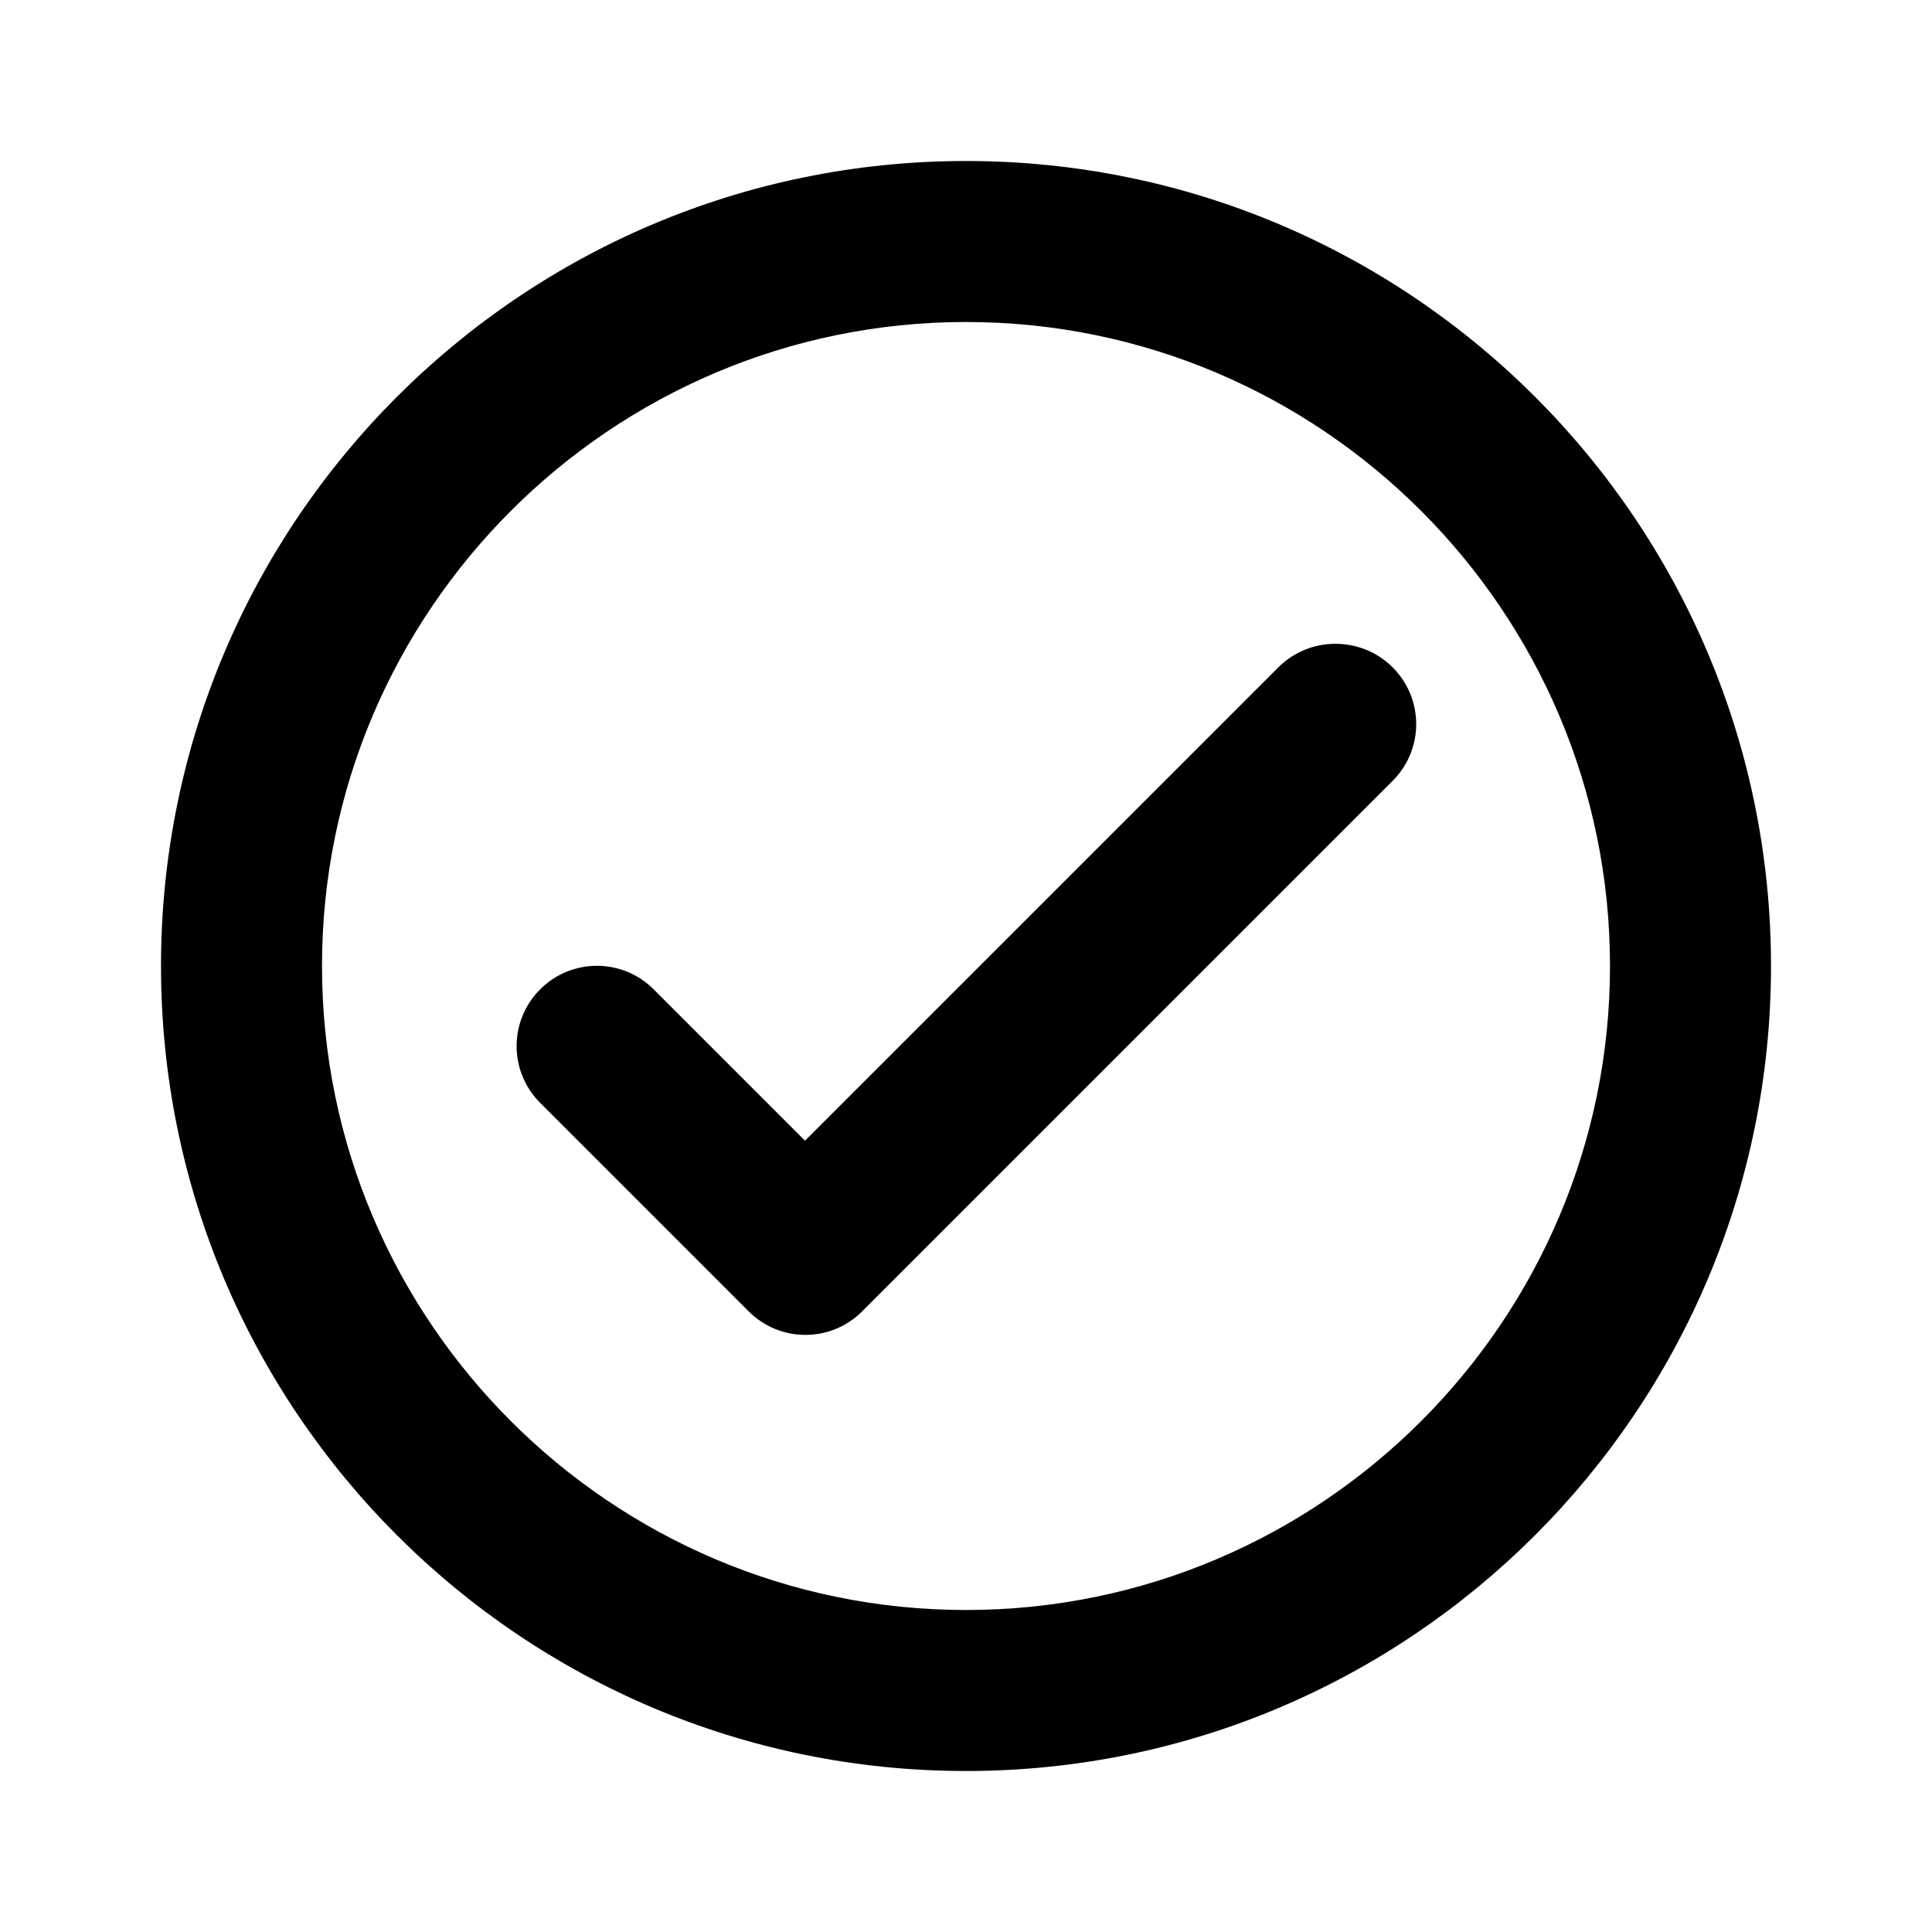
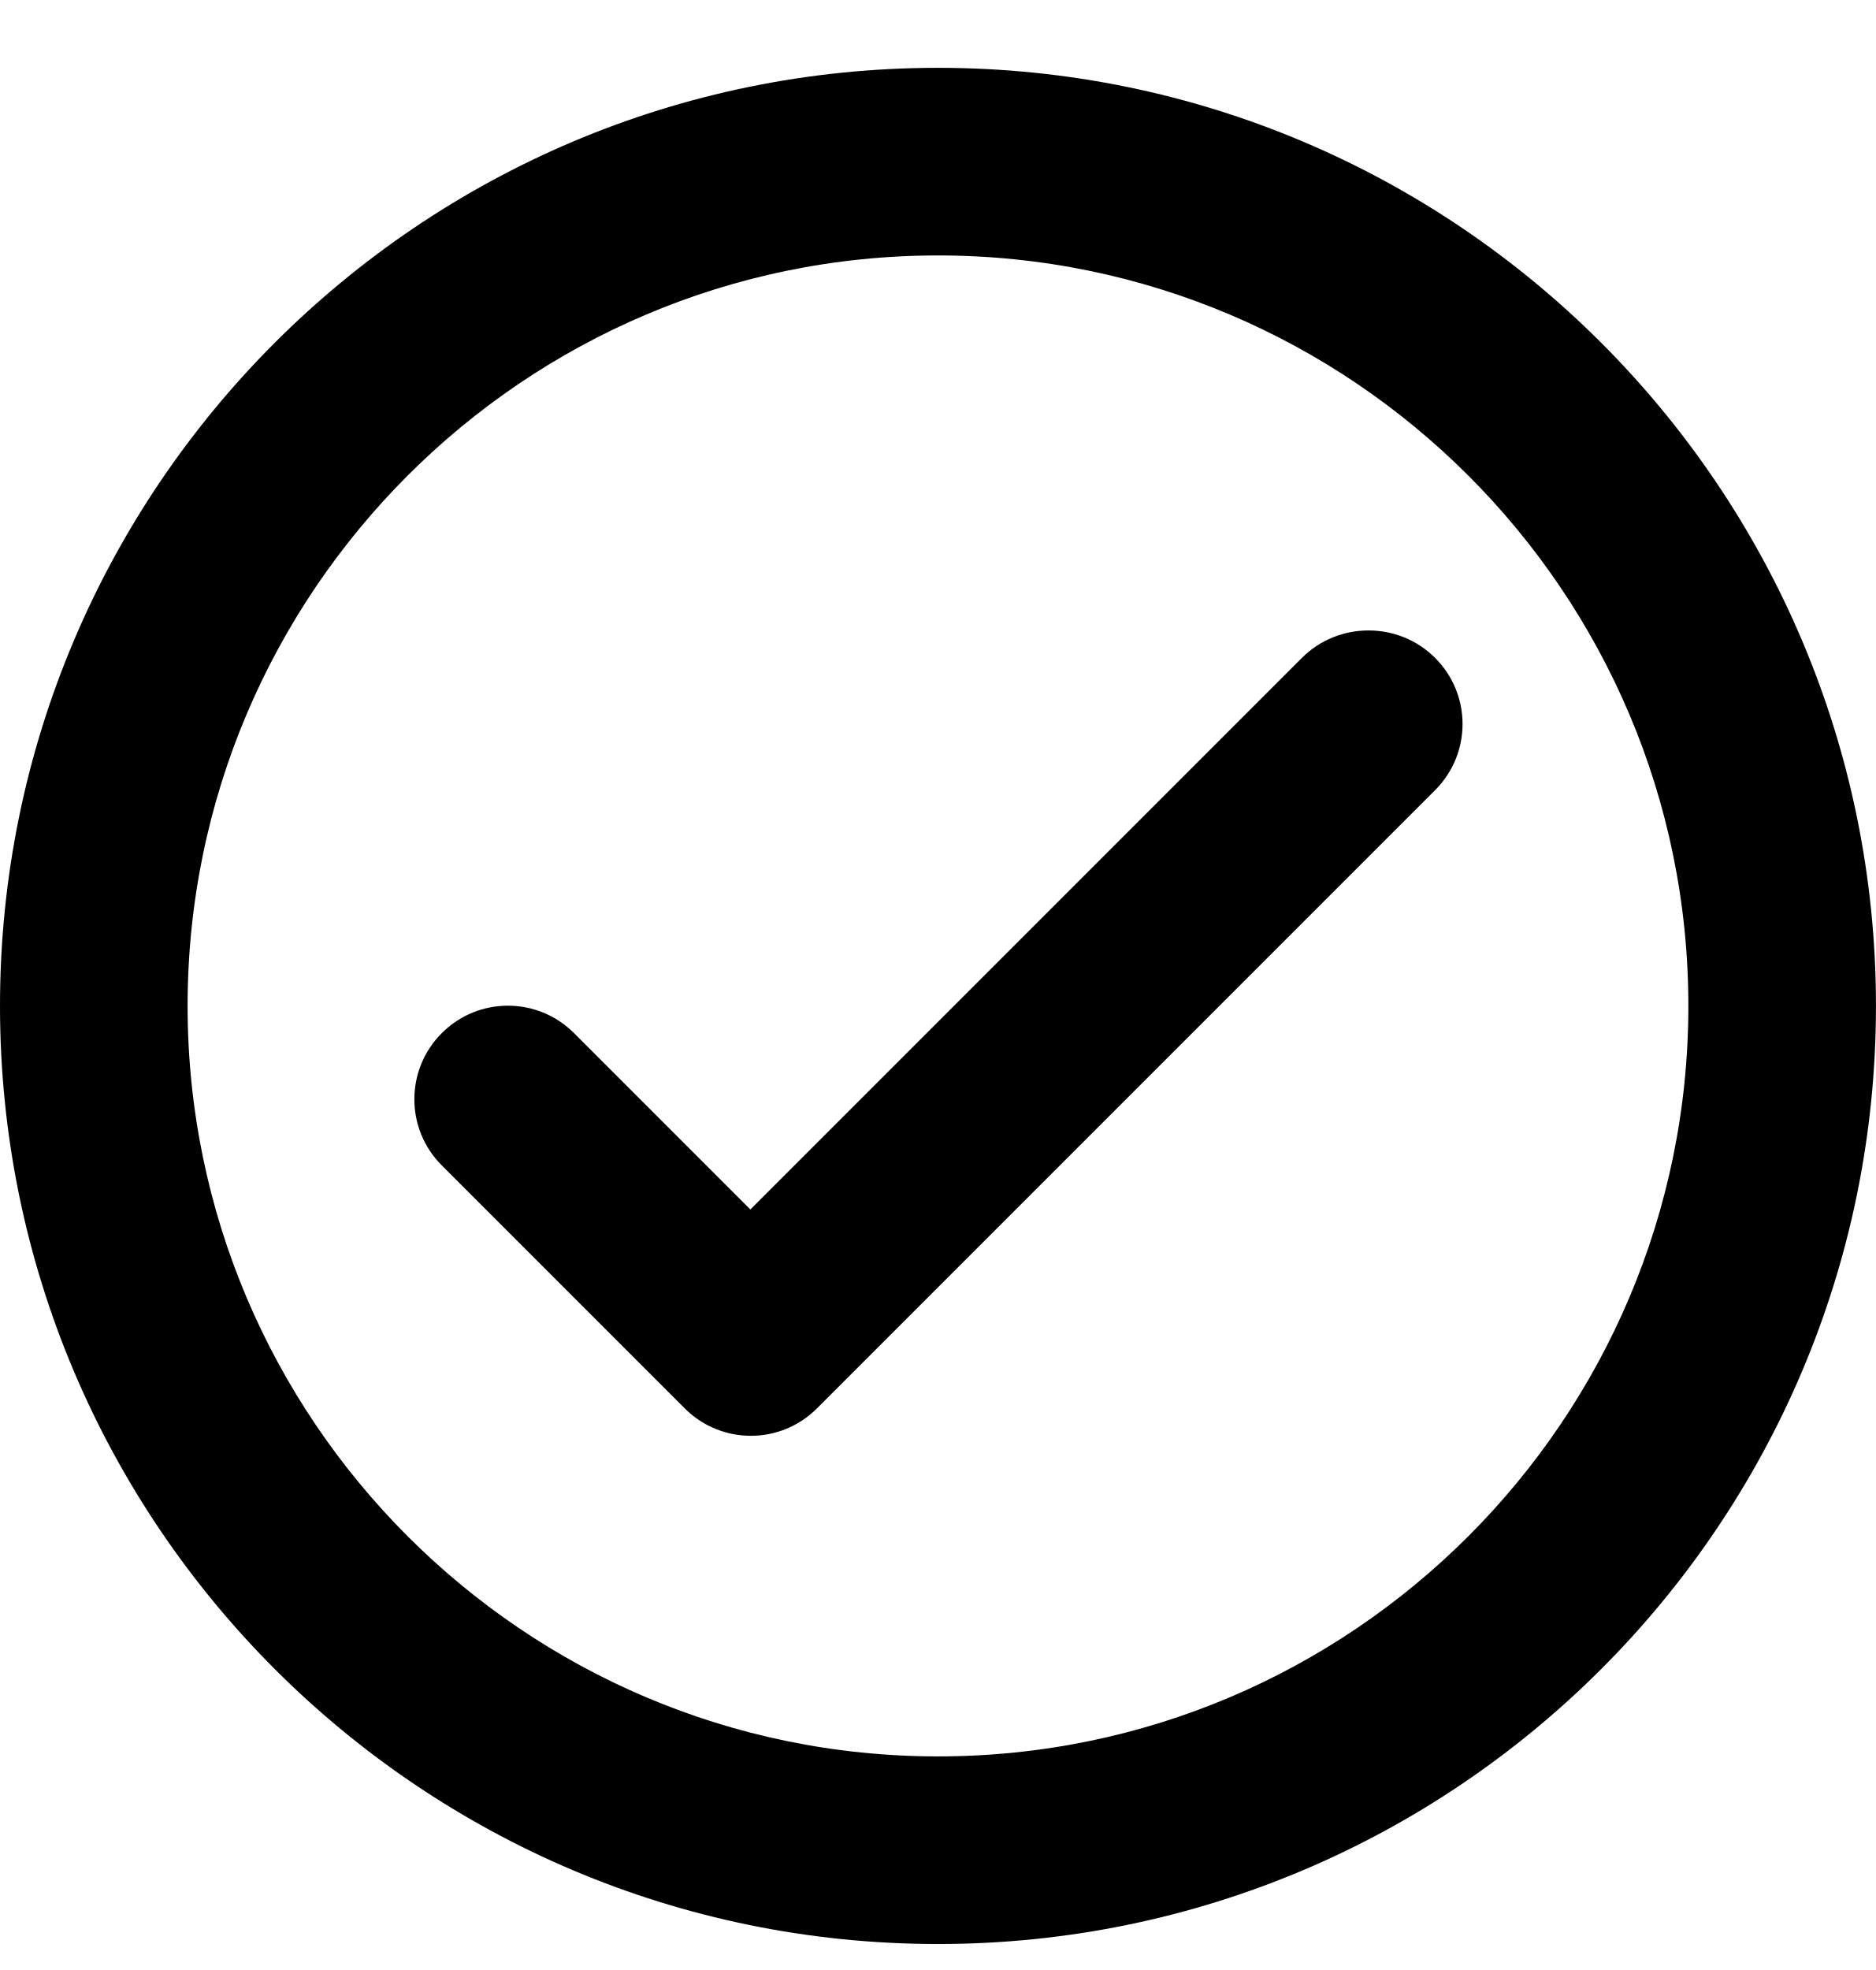
- <svg xmlns="http://www.w3.org/2000/svg" width="24" height="24" viewBox="0 0 24 24" id="check">
-   <path fill="none" d="M0 0h24v24H0V0z" />
-   <path d="M12 2C6.48 2 2 6.48 2 12s4.48 10 10 10 10-4.48 10-10S17.52 2 12 2zm0 18c-4.41 0-8-3.59-8-8s3.59-8 8-8 8 3.59 8 8-3.59 8-8 8zm3.88-11.71L10 14.17l-1.88-1.88c-.39-.39-1.02-.39-1.41 0-.39.39-.39 1.02 0 1.41l2.59 2.59c.39.39 1.02.39 1.41 0L17.3 9.7c.39-.39.39-1.02 0-1.41-.39-.39-1.03-.39-1.42 0z" />
+ <svg xmlns="http://www.w3.org/2000/svg" width="20" height="21" viewBox="0 0 20 21" fill="none">
+   <path d="M10 0.723C4.48 0.723 0 5.203 0 10.723C0 16.243 4.48 20.723 10 20.723C15.52 20.723 20 16.243 20 10.723C20 5.203 15.52 0.723 10 0.723ZM10 18.723C5.59 18.723 2 15.133 2 10.723C2 6.313 5.59 2.723 10 2.723C14.41 2.723 18 6.313 18 10.723C18 15.133 14.41 18.723 10 18.723ZM13.88 7.013L8 12.893L6.12 11.013C5.73 10.623 5.1 10.623 4.71 11.013C4.32 11.403 4.32 12.033 4.71 12.423L7.3 15.013C7.69 15.403 8.32 15.403 8.71 15.013L15.3 8.423C15.69 8.033 15.69 7.403 15.3 7.013C14.91 6.623 14.27 6.623 13.88 7.013Z" fill="black" />
</svg>
